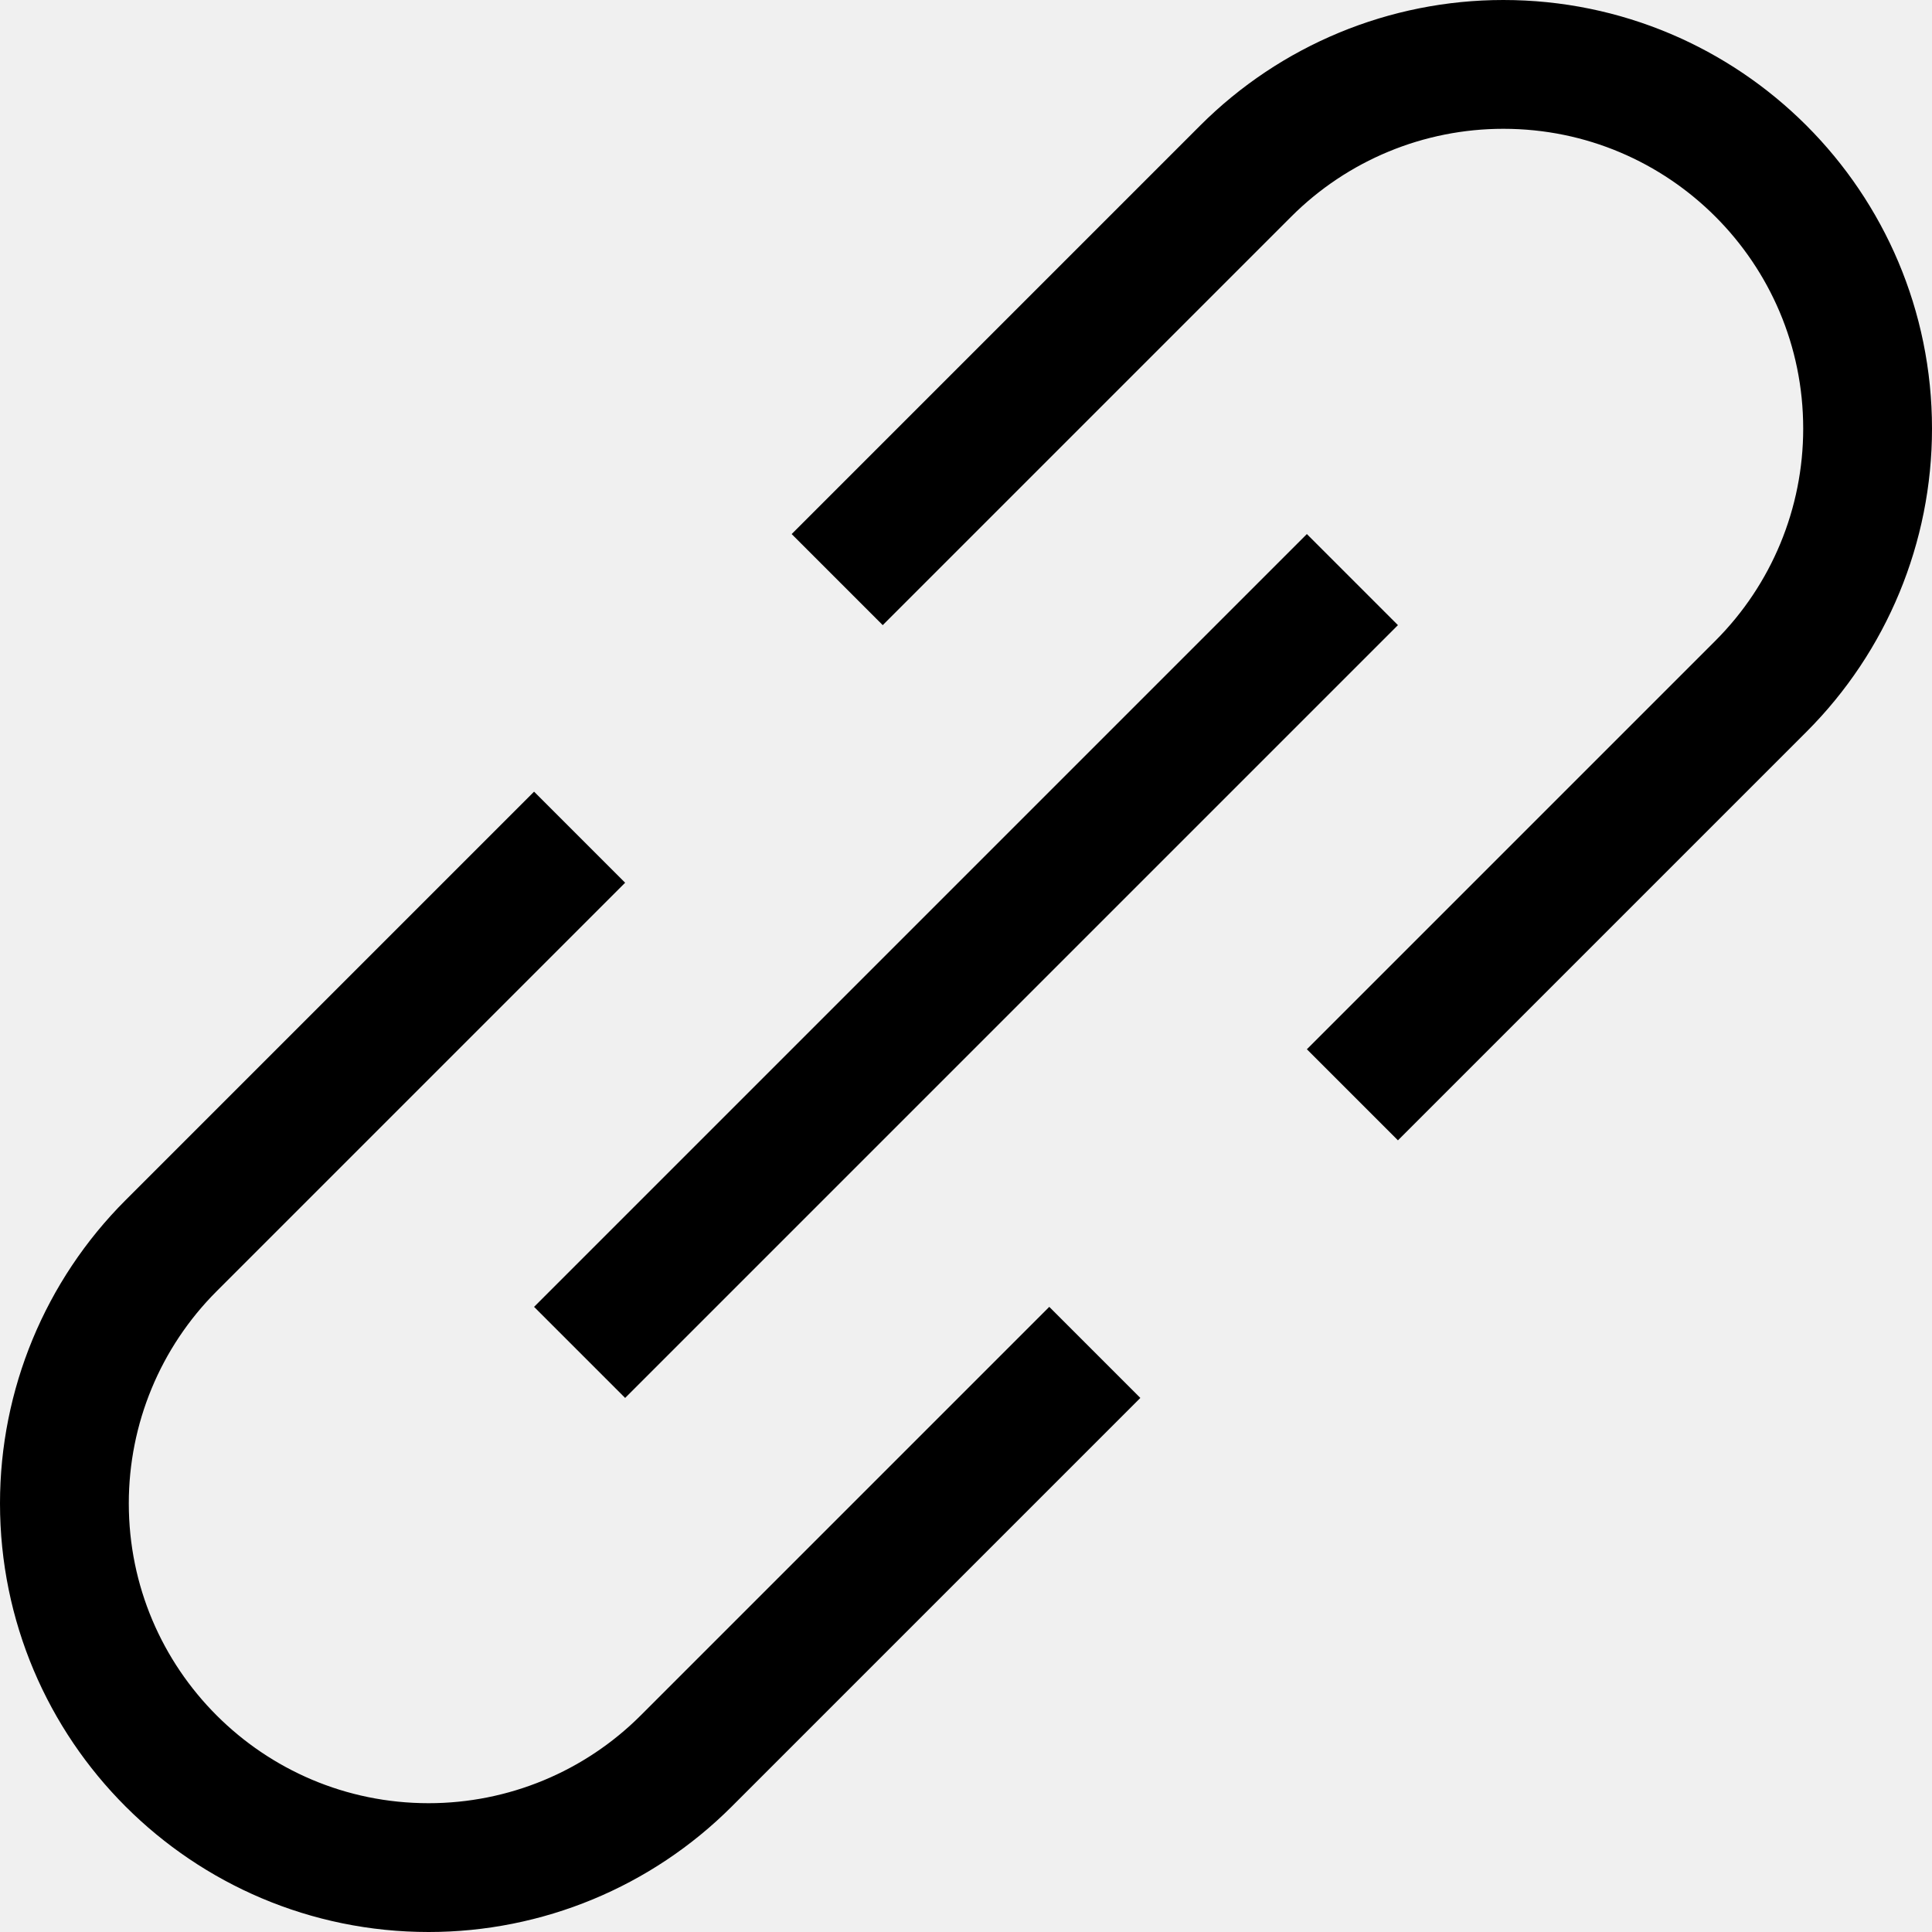
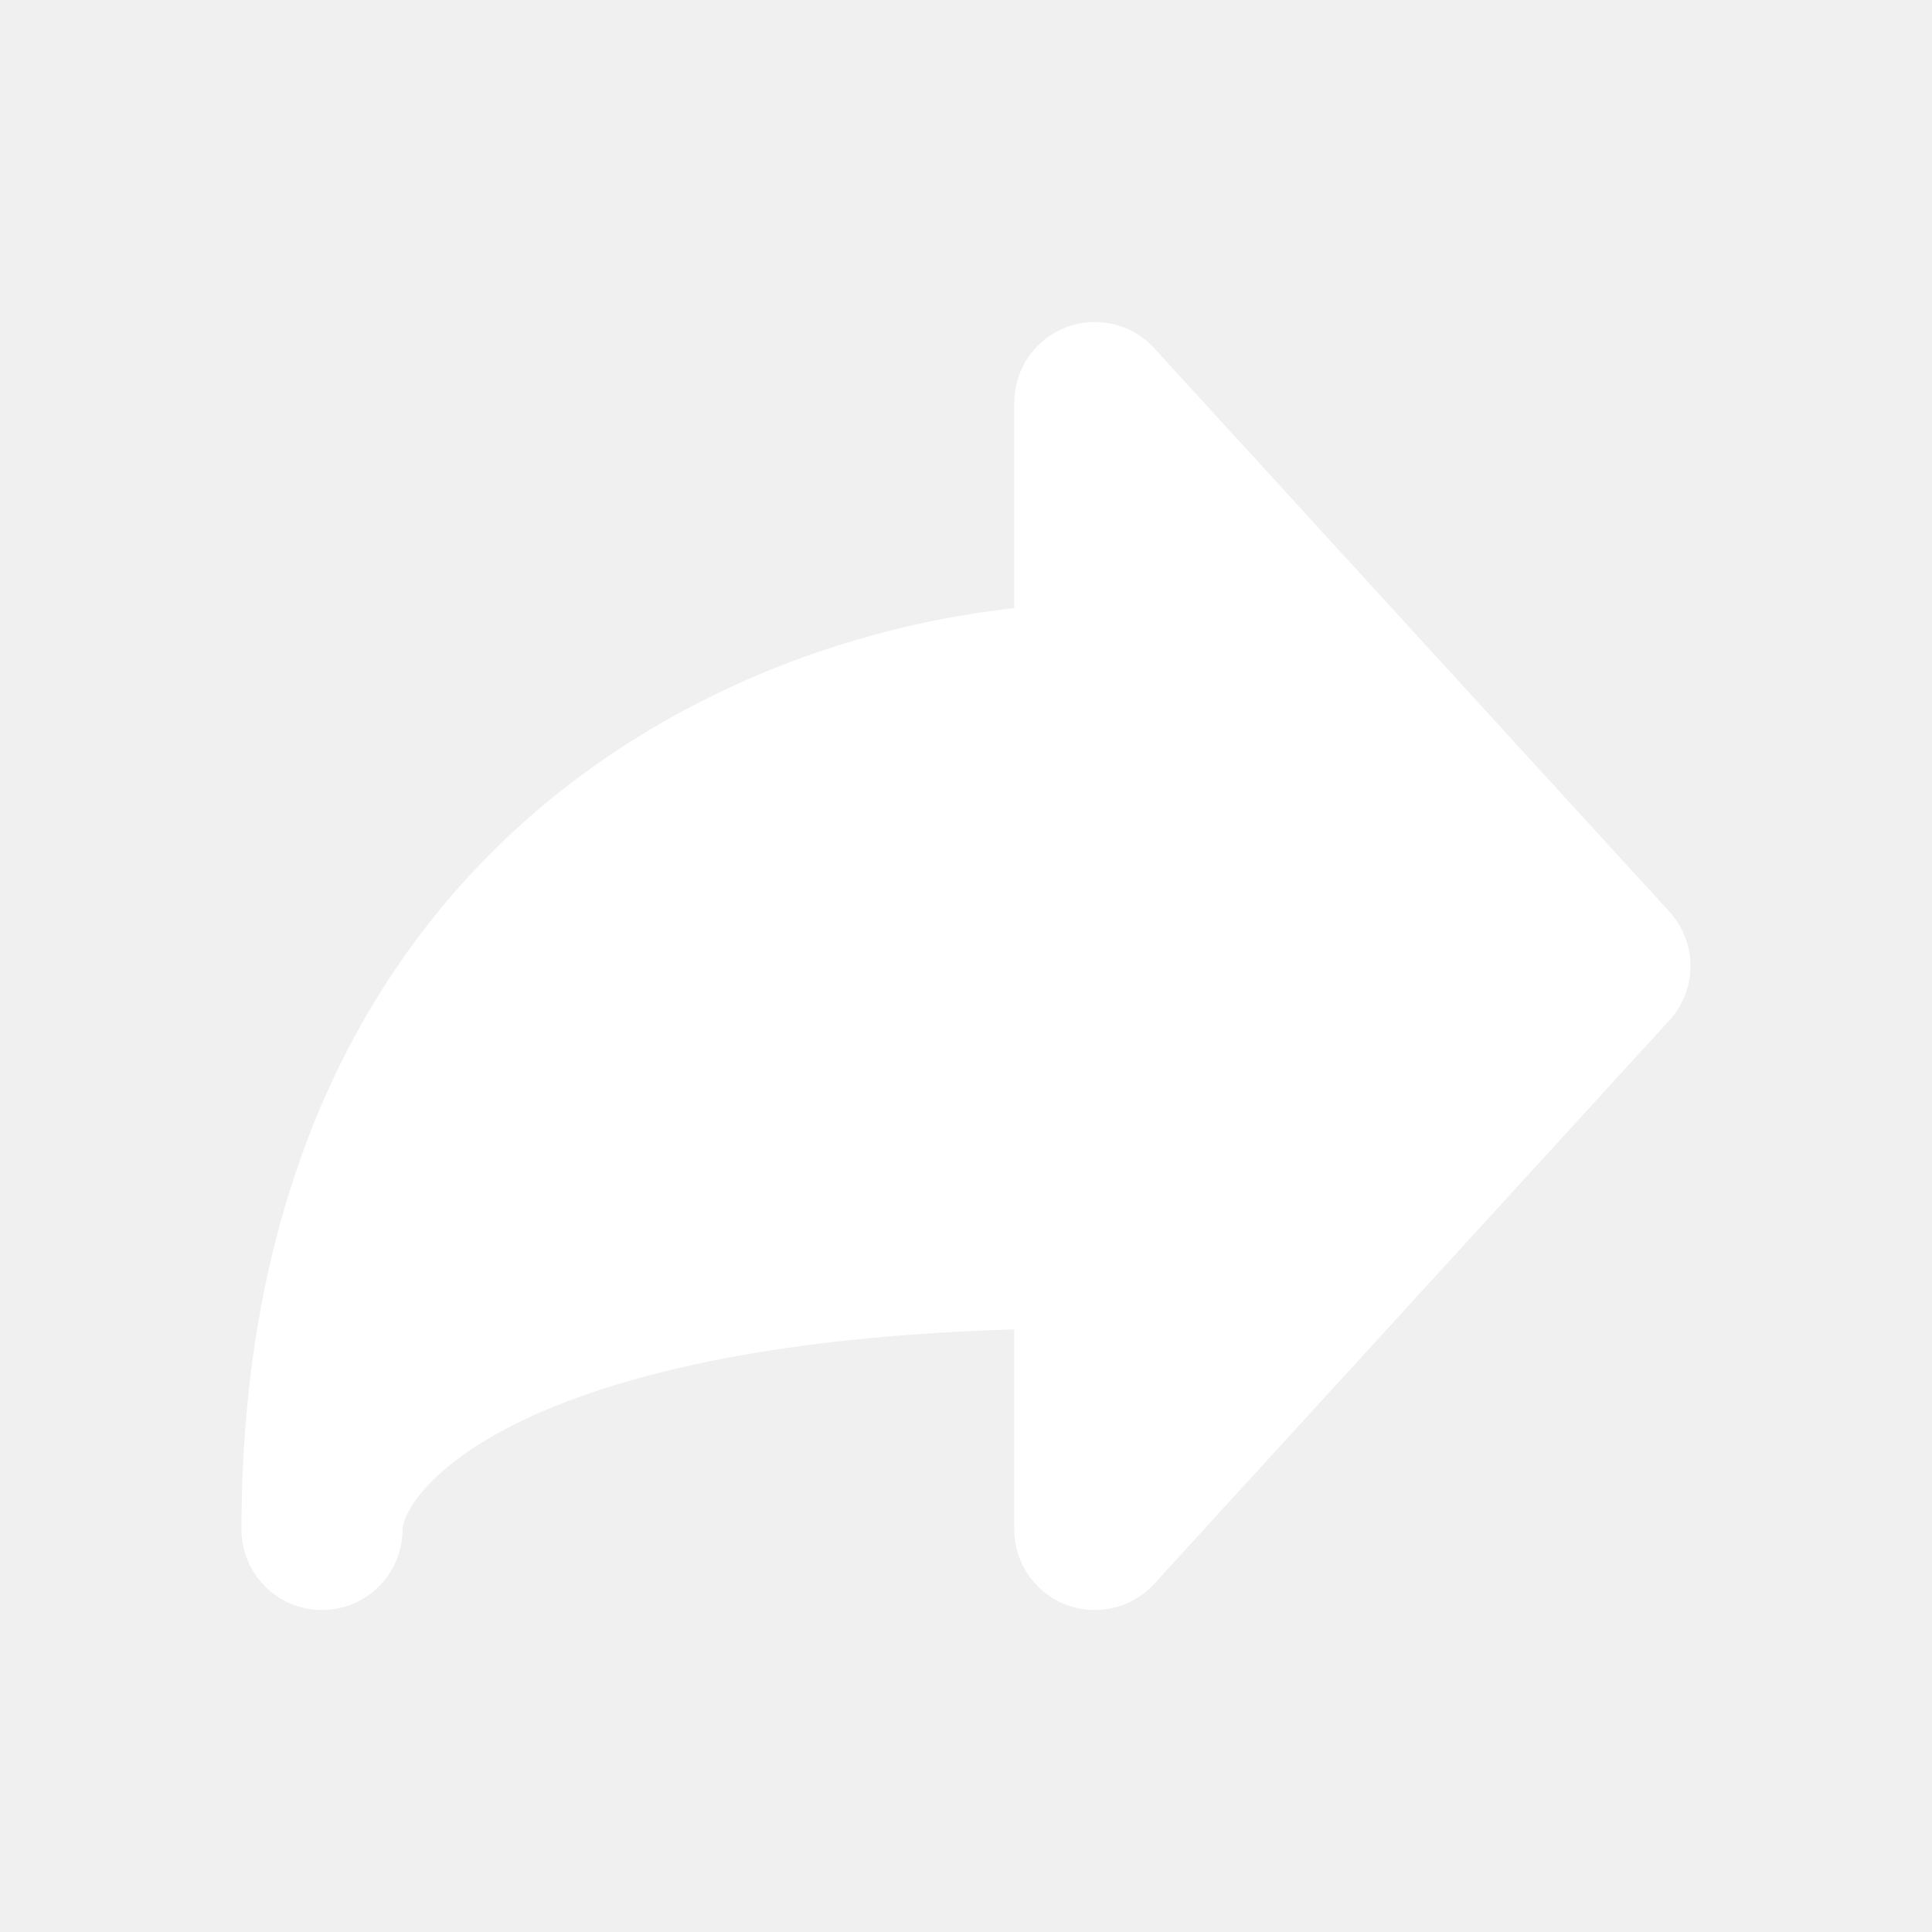
- <svg xmlns="http://www.w3.org/2000/svg" width="60" height="60" viewBox="0 0 15 15" fill="none">
-   <path d="M4.5 6.5L1.328 9.672C0.798 10.202 0.5 10.921 0.5 11.672C0.5 13.234 1.766 14.5 3.328 14.5C4.079 14.5 4.798 14.202 5.328 13.672L8.5 10.5M10.5 8.5L13.672 5.328C14.202 4.798 14.5 4.079 14.5 3.328C14.5 1.766 13.234 0.5 11.672 0.5C10.921 0.5 10.202 0.798 9.672 1.328L6.5 4.5M4.5 10.5L10.5 4.5" stroke="#000000" />
+ <svg xmlns="http://www.w3.org/2000/svg" width="60px" height="60px" viewBox="0 0 24 24" fill="none">
+   <path fill="white" stroke="white" stroke-linecap="round" stroke-linejoin="round" stroke-width="2" d="m20 12-6.4-7v3.5C10.4 8.5 4 10.6 4 19c0-1.167 1.92-3.5 9.6-3.5V19l6.4-7z" />
</svg>
